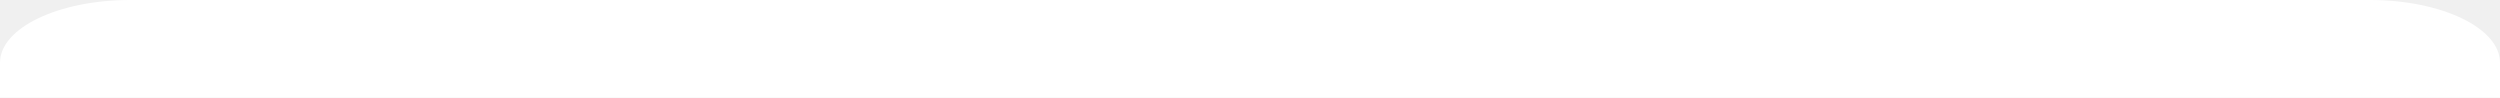
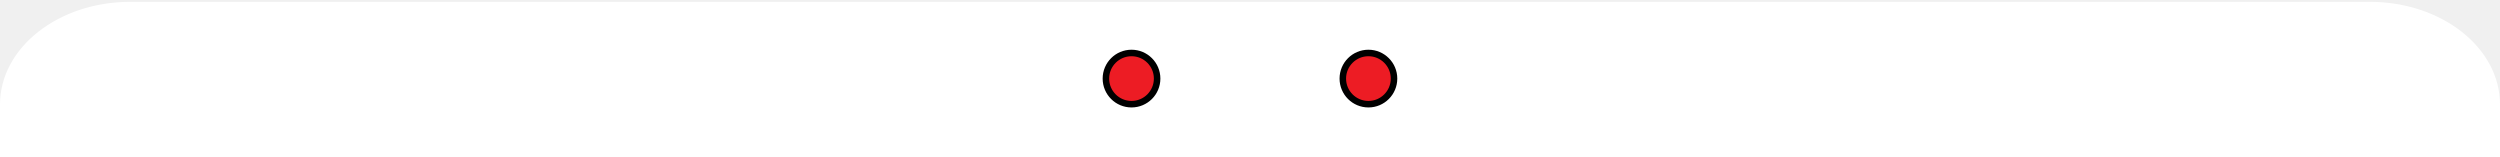
- <svg xmlns="http://www.w3.org/2000/svg" version="1.1" id="Layer_1" x="0px" y="0px" width="1920px" height="75px" viewBox="0 0 1920 75" enable-background="new 0 0 1920 75" xml:space="preserve">
-   <polyline display="none" fill="#FFFFFF" stroke="#000000" stroke-miterlimit="10" points="960,37.5 0,37.5 1920,37.5 " />
-   <path fill="#FFFFFF" d="M1920,48.105C1920,21.537,1875.229,0,1820,0H100C44.771,0,0,21.537,0,48.104V75h1920V48.105z" />
+ <svg xmlns="http://www.w3.org/2000/svg" version="1.1" id="Layer_1" x="0px" y="0px" width="1920px" height="120px" viewBox="0 0 1920 120" enable-background="new 0 0 1920 120" xml:space="preserve">
+   <polyline display="none" fill="#FFFFFF" stroke="#000000" stroke-miterlimit="10" points="960,60 0,60 1920,60 " />
+   <path fill="#FFFFFF" d="M1920,80.228c0-43.529-44.771-78.814-100-78.814H100C44.771,1.413,0,36.699,0,80.228v44.065h1920V80.228z" />
+   <path display="none" fill="#ED1C24" d="M1023.667,80.854c0,0-28.505,0-63.667,0c-35.162,0-63.666,0-63.666,0  c0-35.163,28.504-63.667,63.666-63.667C995.162,17.187,1023.667,45.691,1023.667,80.854z" />
+   <line display="none" fill="none" stroke="#000000" stroke-width="16" stroke-miterlimit="10" x1="896.334" y1="83.852" x2="1023.667" y2="83.852" />
+   <circle display="none" fill="#FFFFFF" stroke="#000000" stroke-width="7" stroke-miterlimit="10" cx="960" cy="60.352" r="19.667" />
+   <circle fill="#ED1C24" stroke="#000000" stroke-width="5" stroke-miterlimit="10" cx="869.004" cy="60.352" r="19.667" />
+   <circle fill="#ED1C24" stroke="#000000" stroke-width="5" stroke-miterlimit="10" cx="1050.947" cy="60.352" r="19.667" />
</svg>
